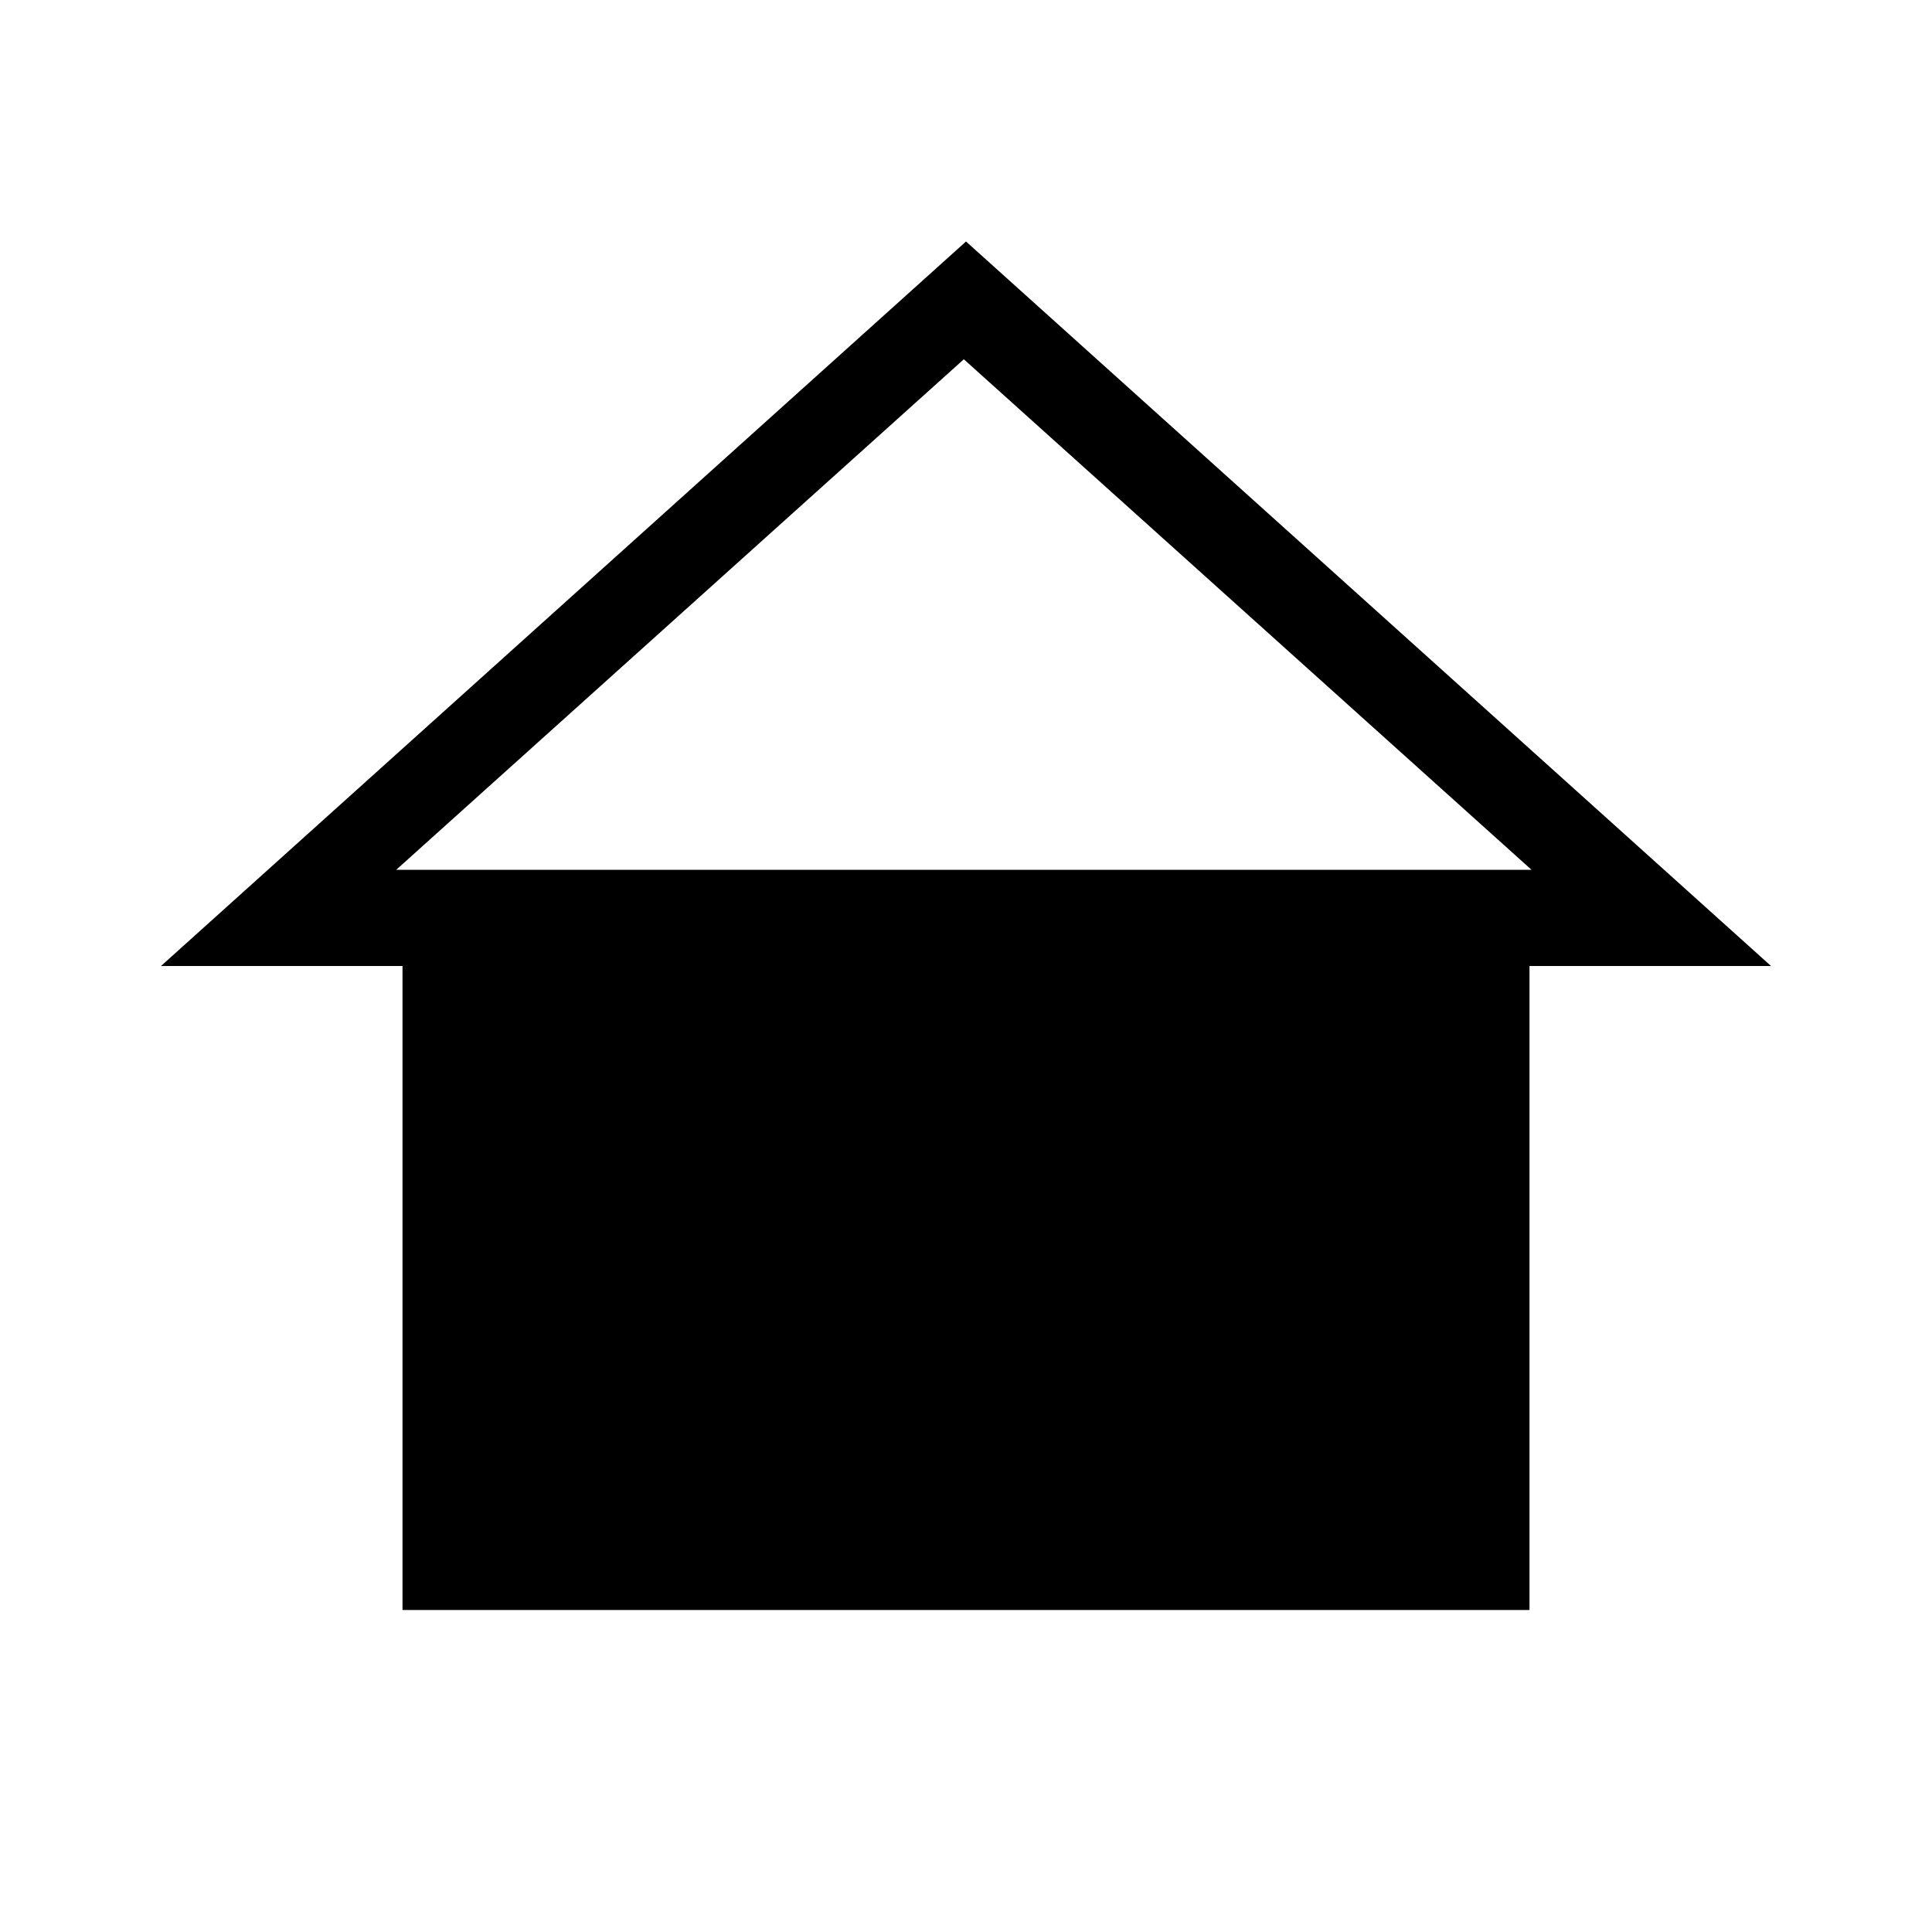
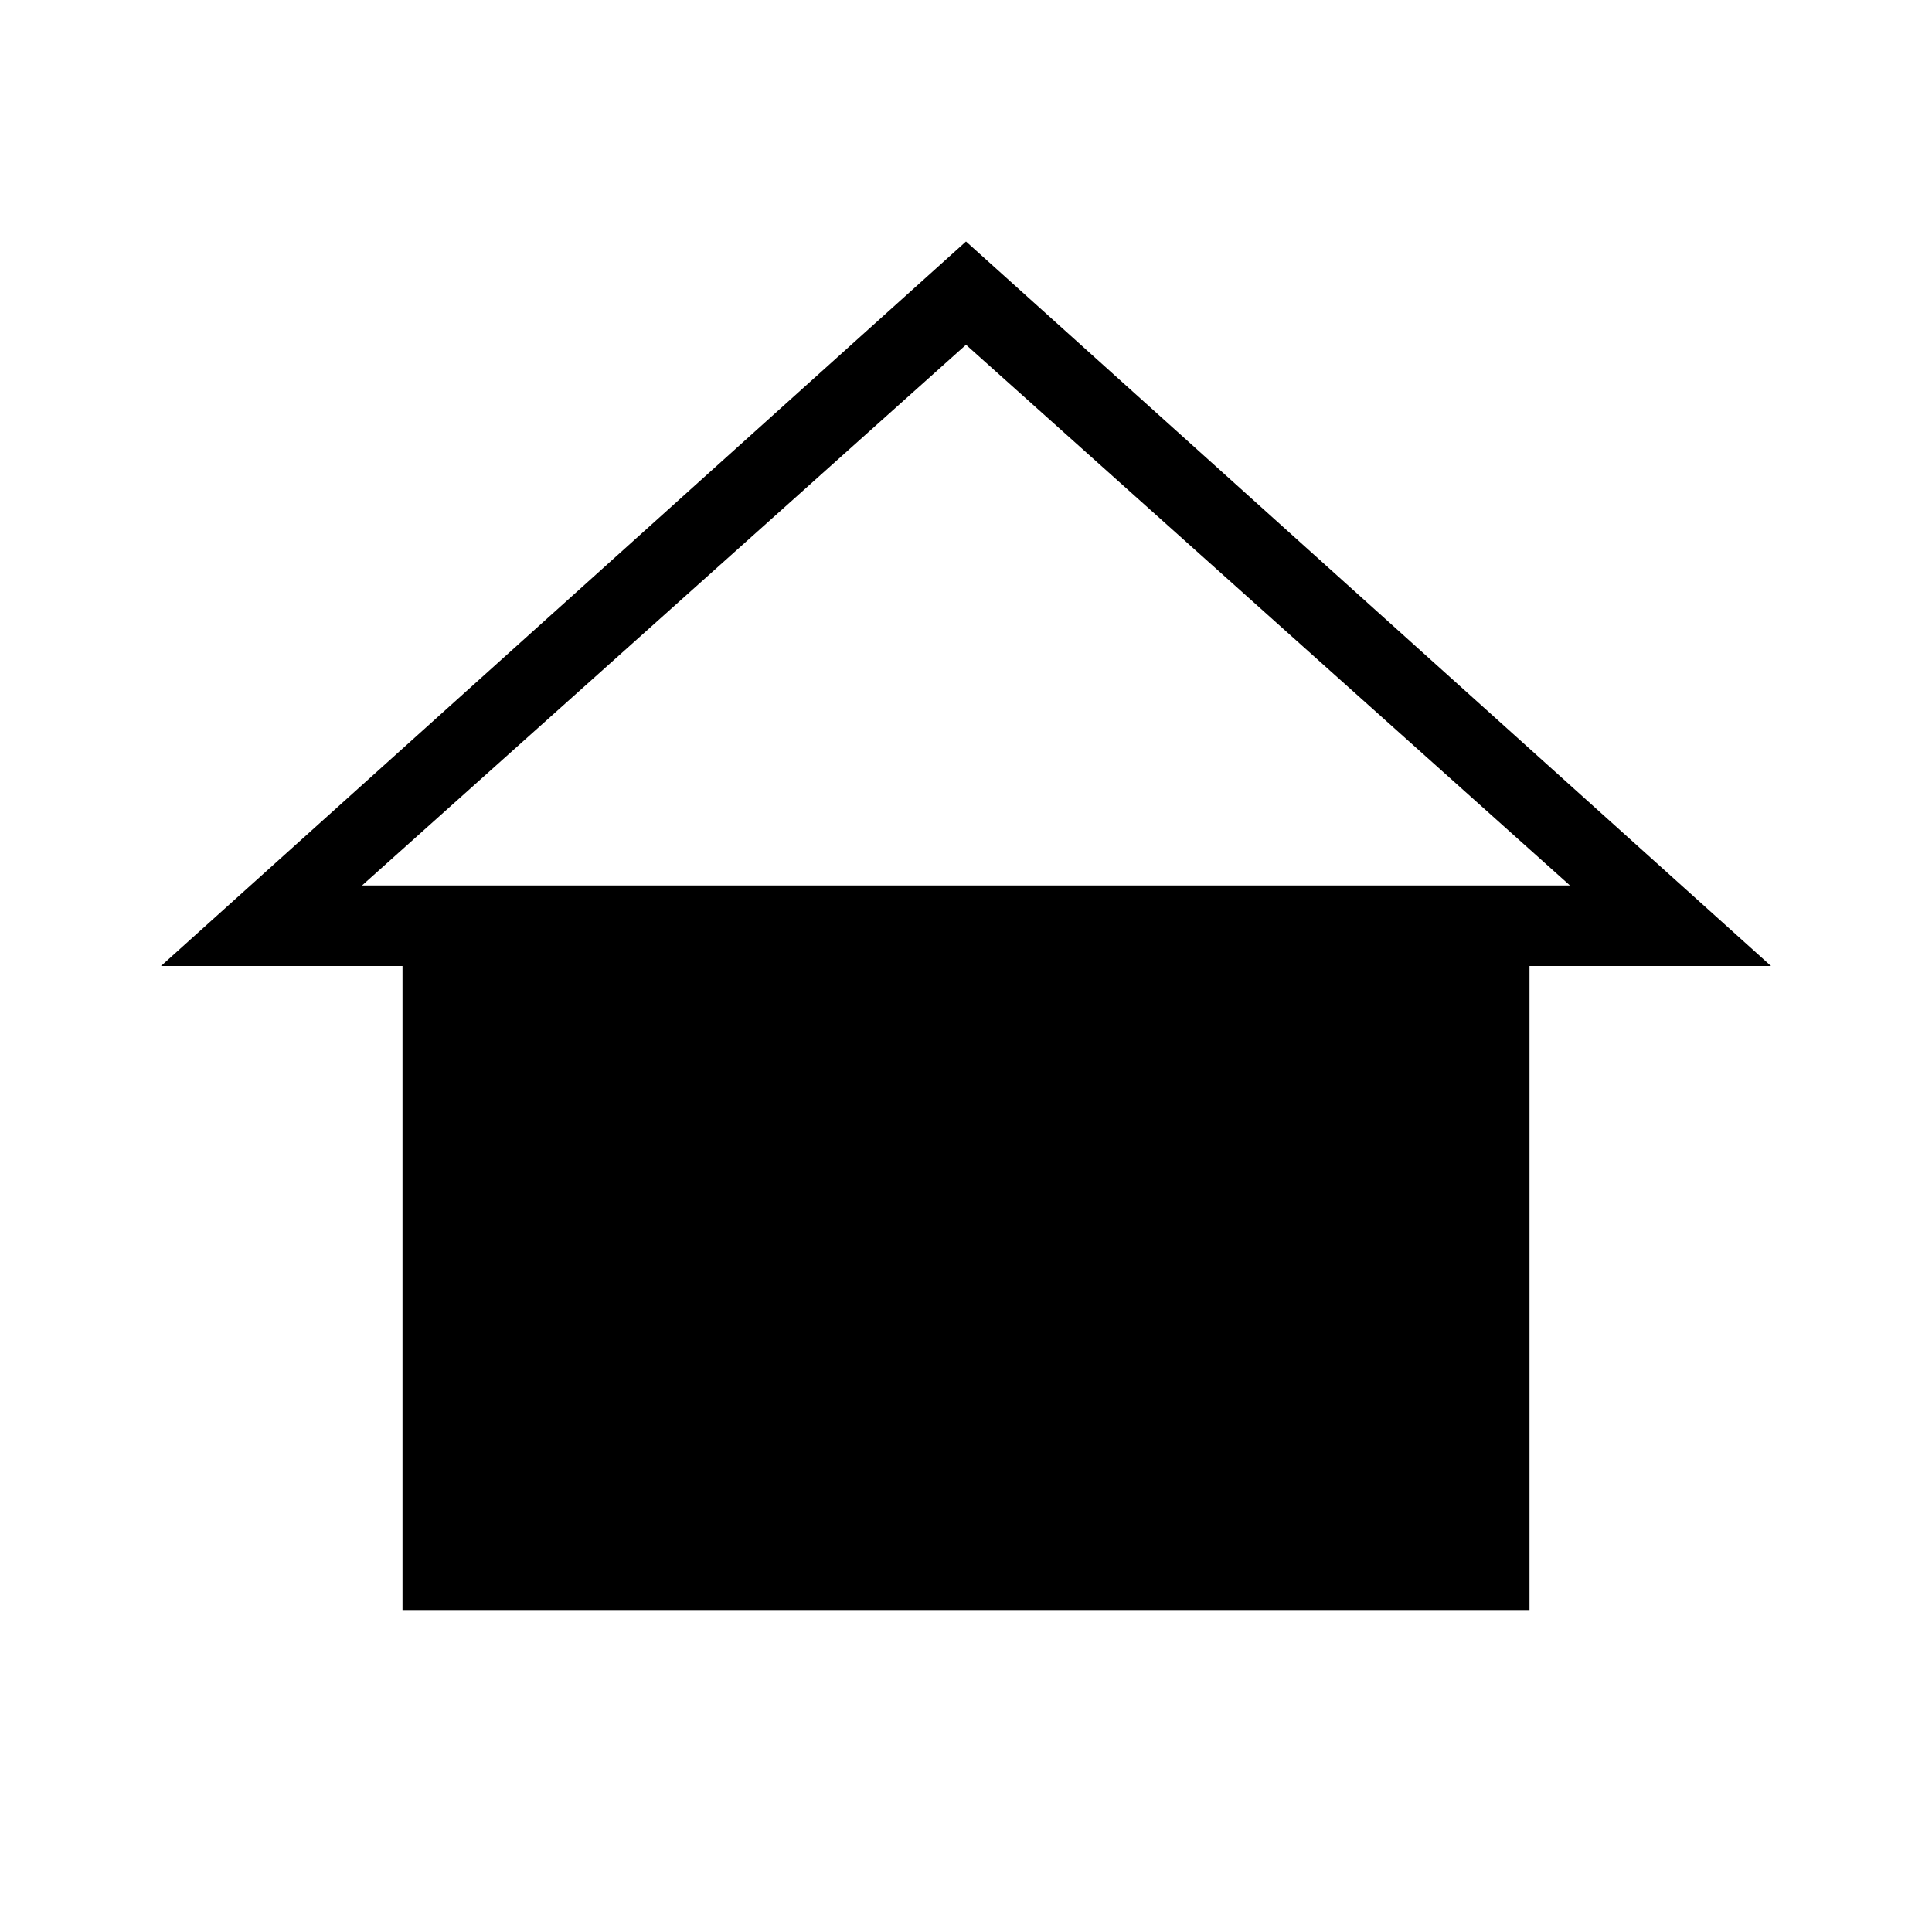
<svg xmlns="http://www.w3.org/2000/svg" version="1.1" width="24" height="24" viewBox="0 0 24 24" id="svg3766">
  <defs id="defs3770" />
-   <path d="M 12 3 L 2 12 L 5 12 L 5 20 L 19 20 L 19 12 L 22 12 L 12 3 z M 11.973 4.463 L 19.025 10.805 L 4.922 10.805 L 11.973 4.463 z " id="path3764" />
+   <path d="M 12,3 2,12 h 3 v 8 h 14 v -8 h 3 z M 12,4.283 19.503,11 4.497,11 Z" id="path3764" />
</svg>
